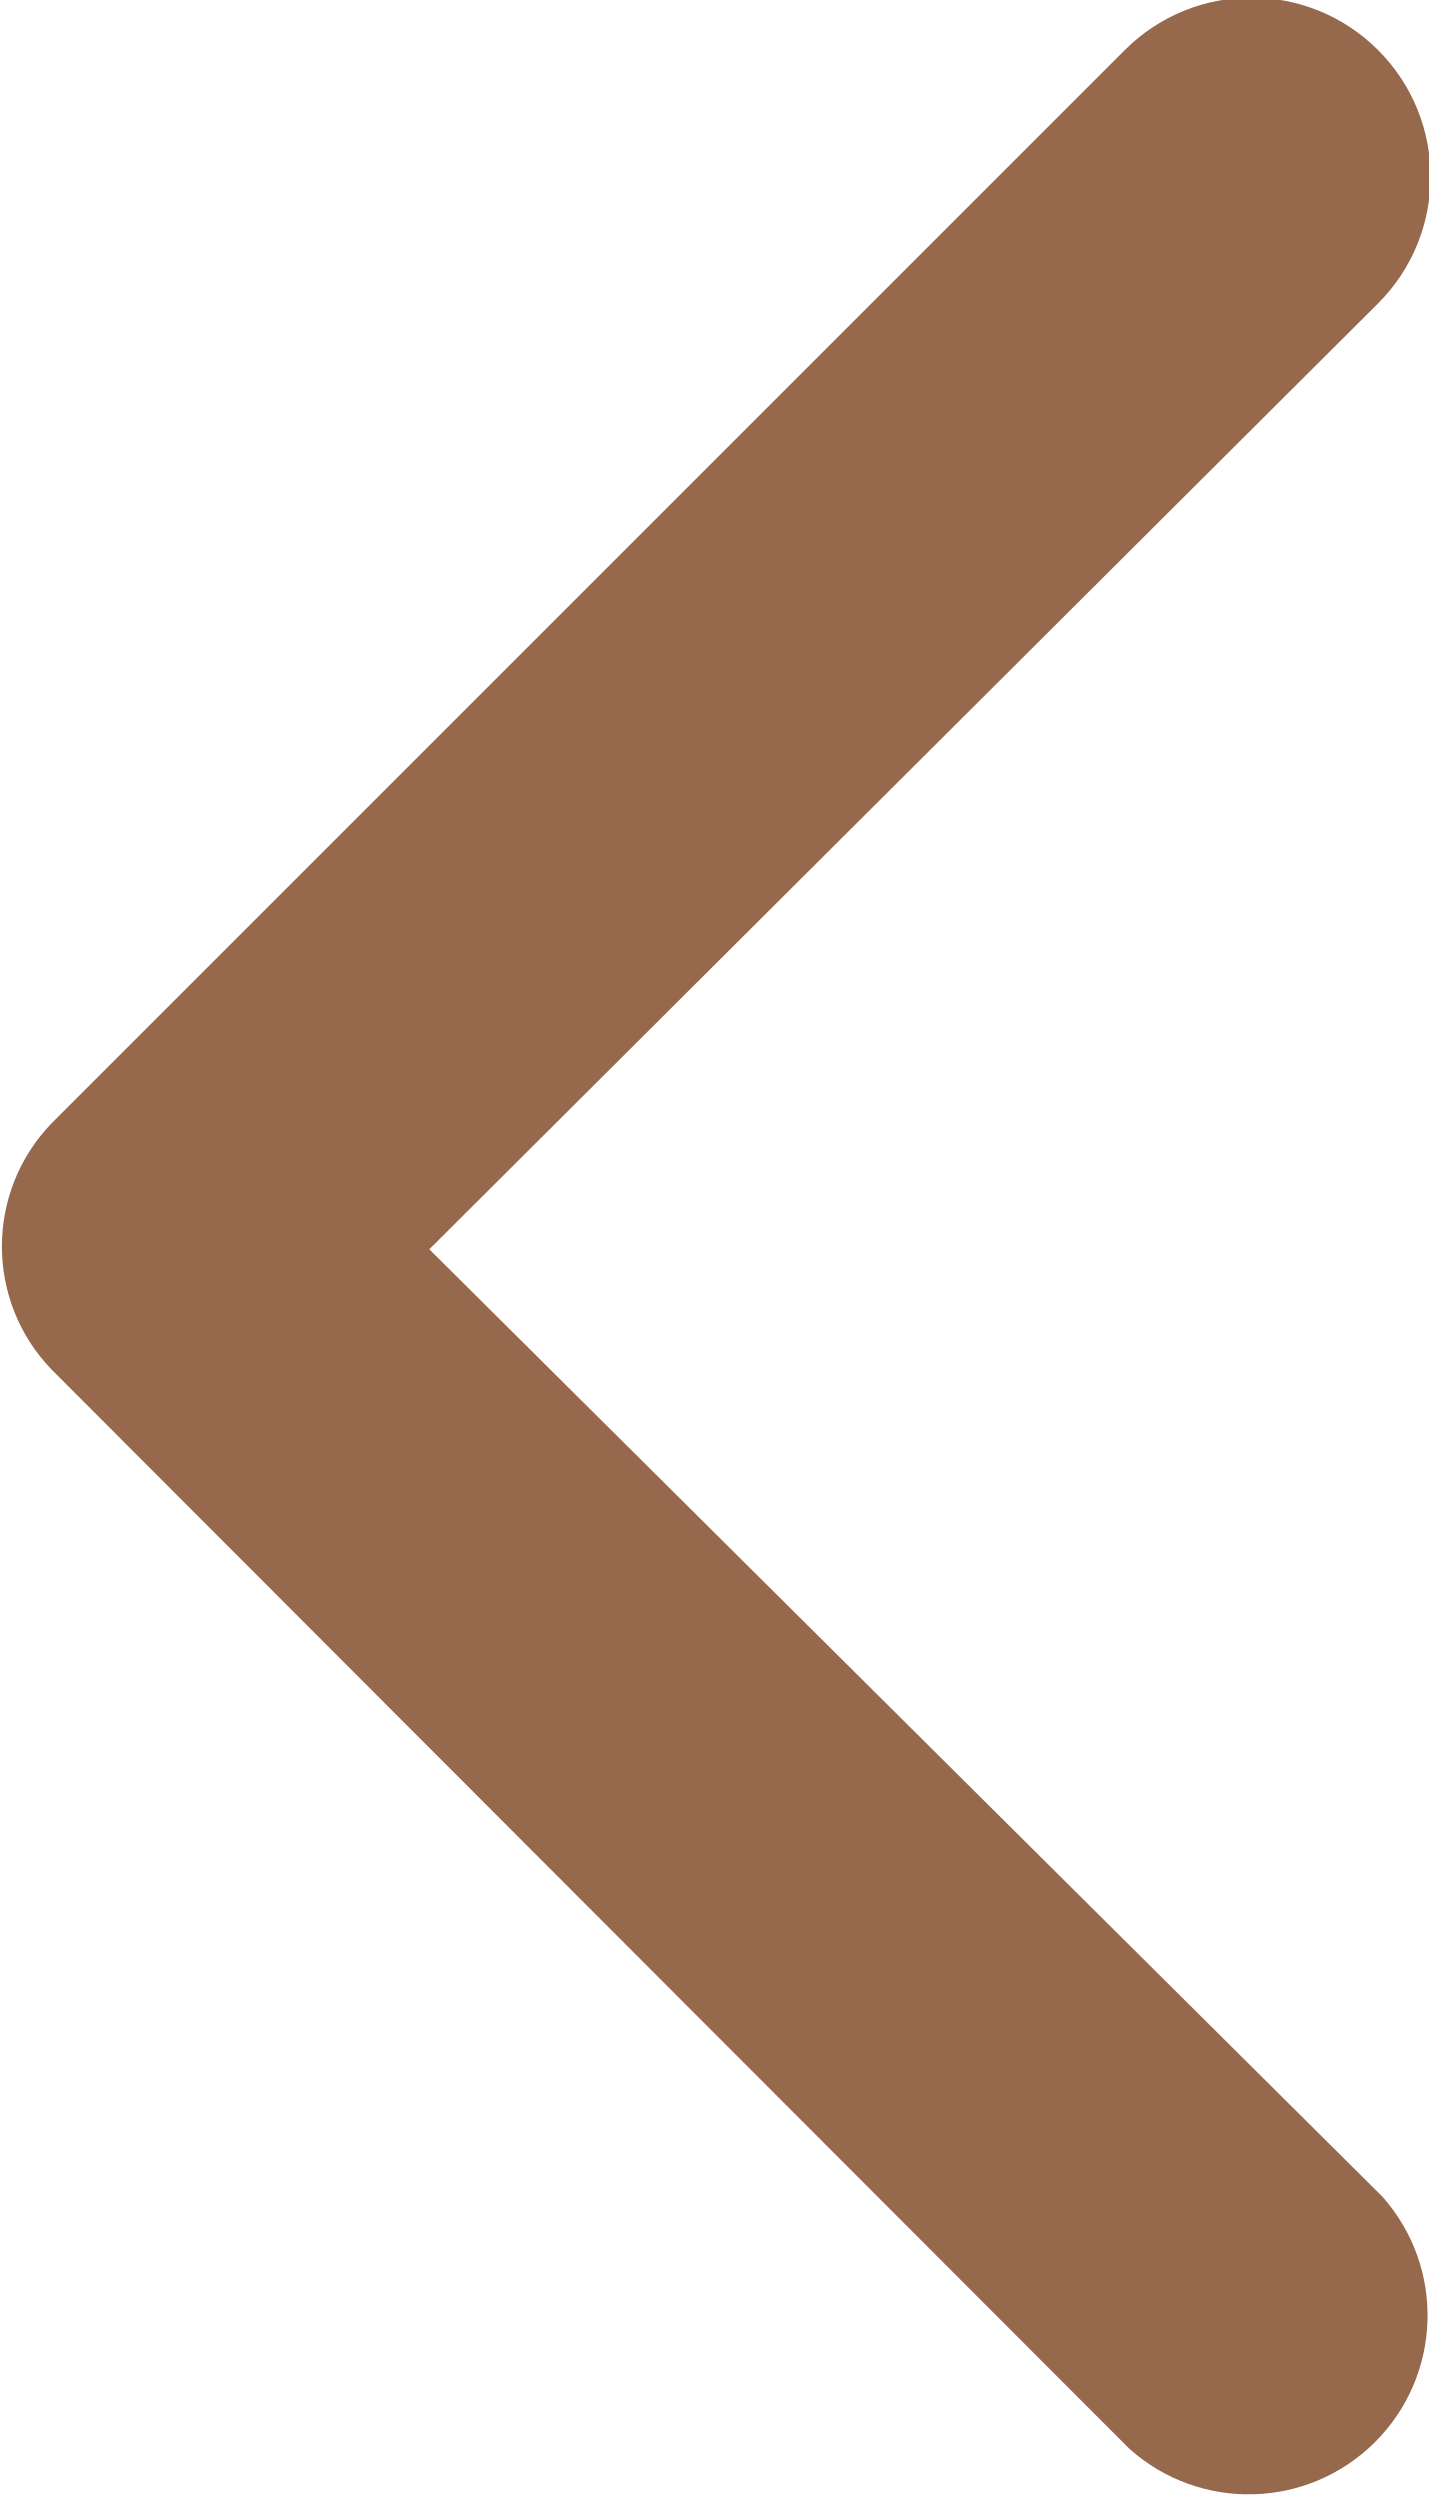
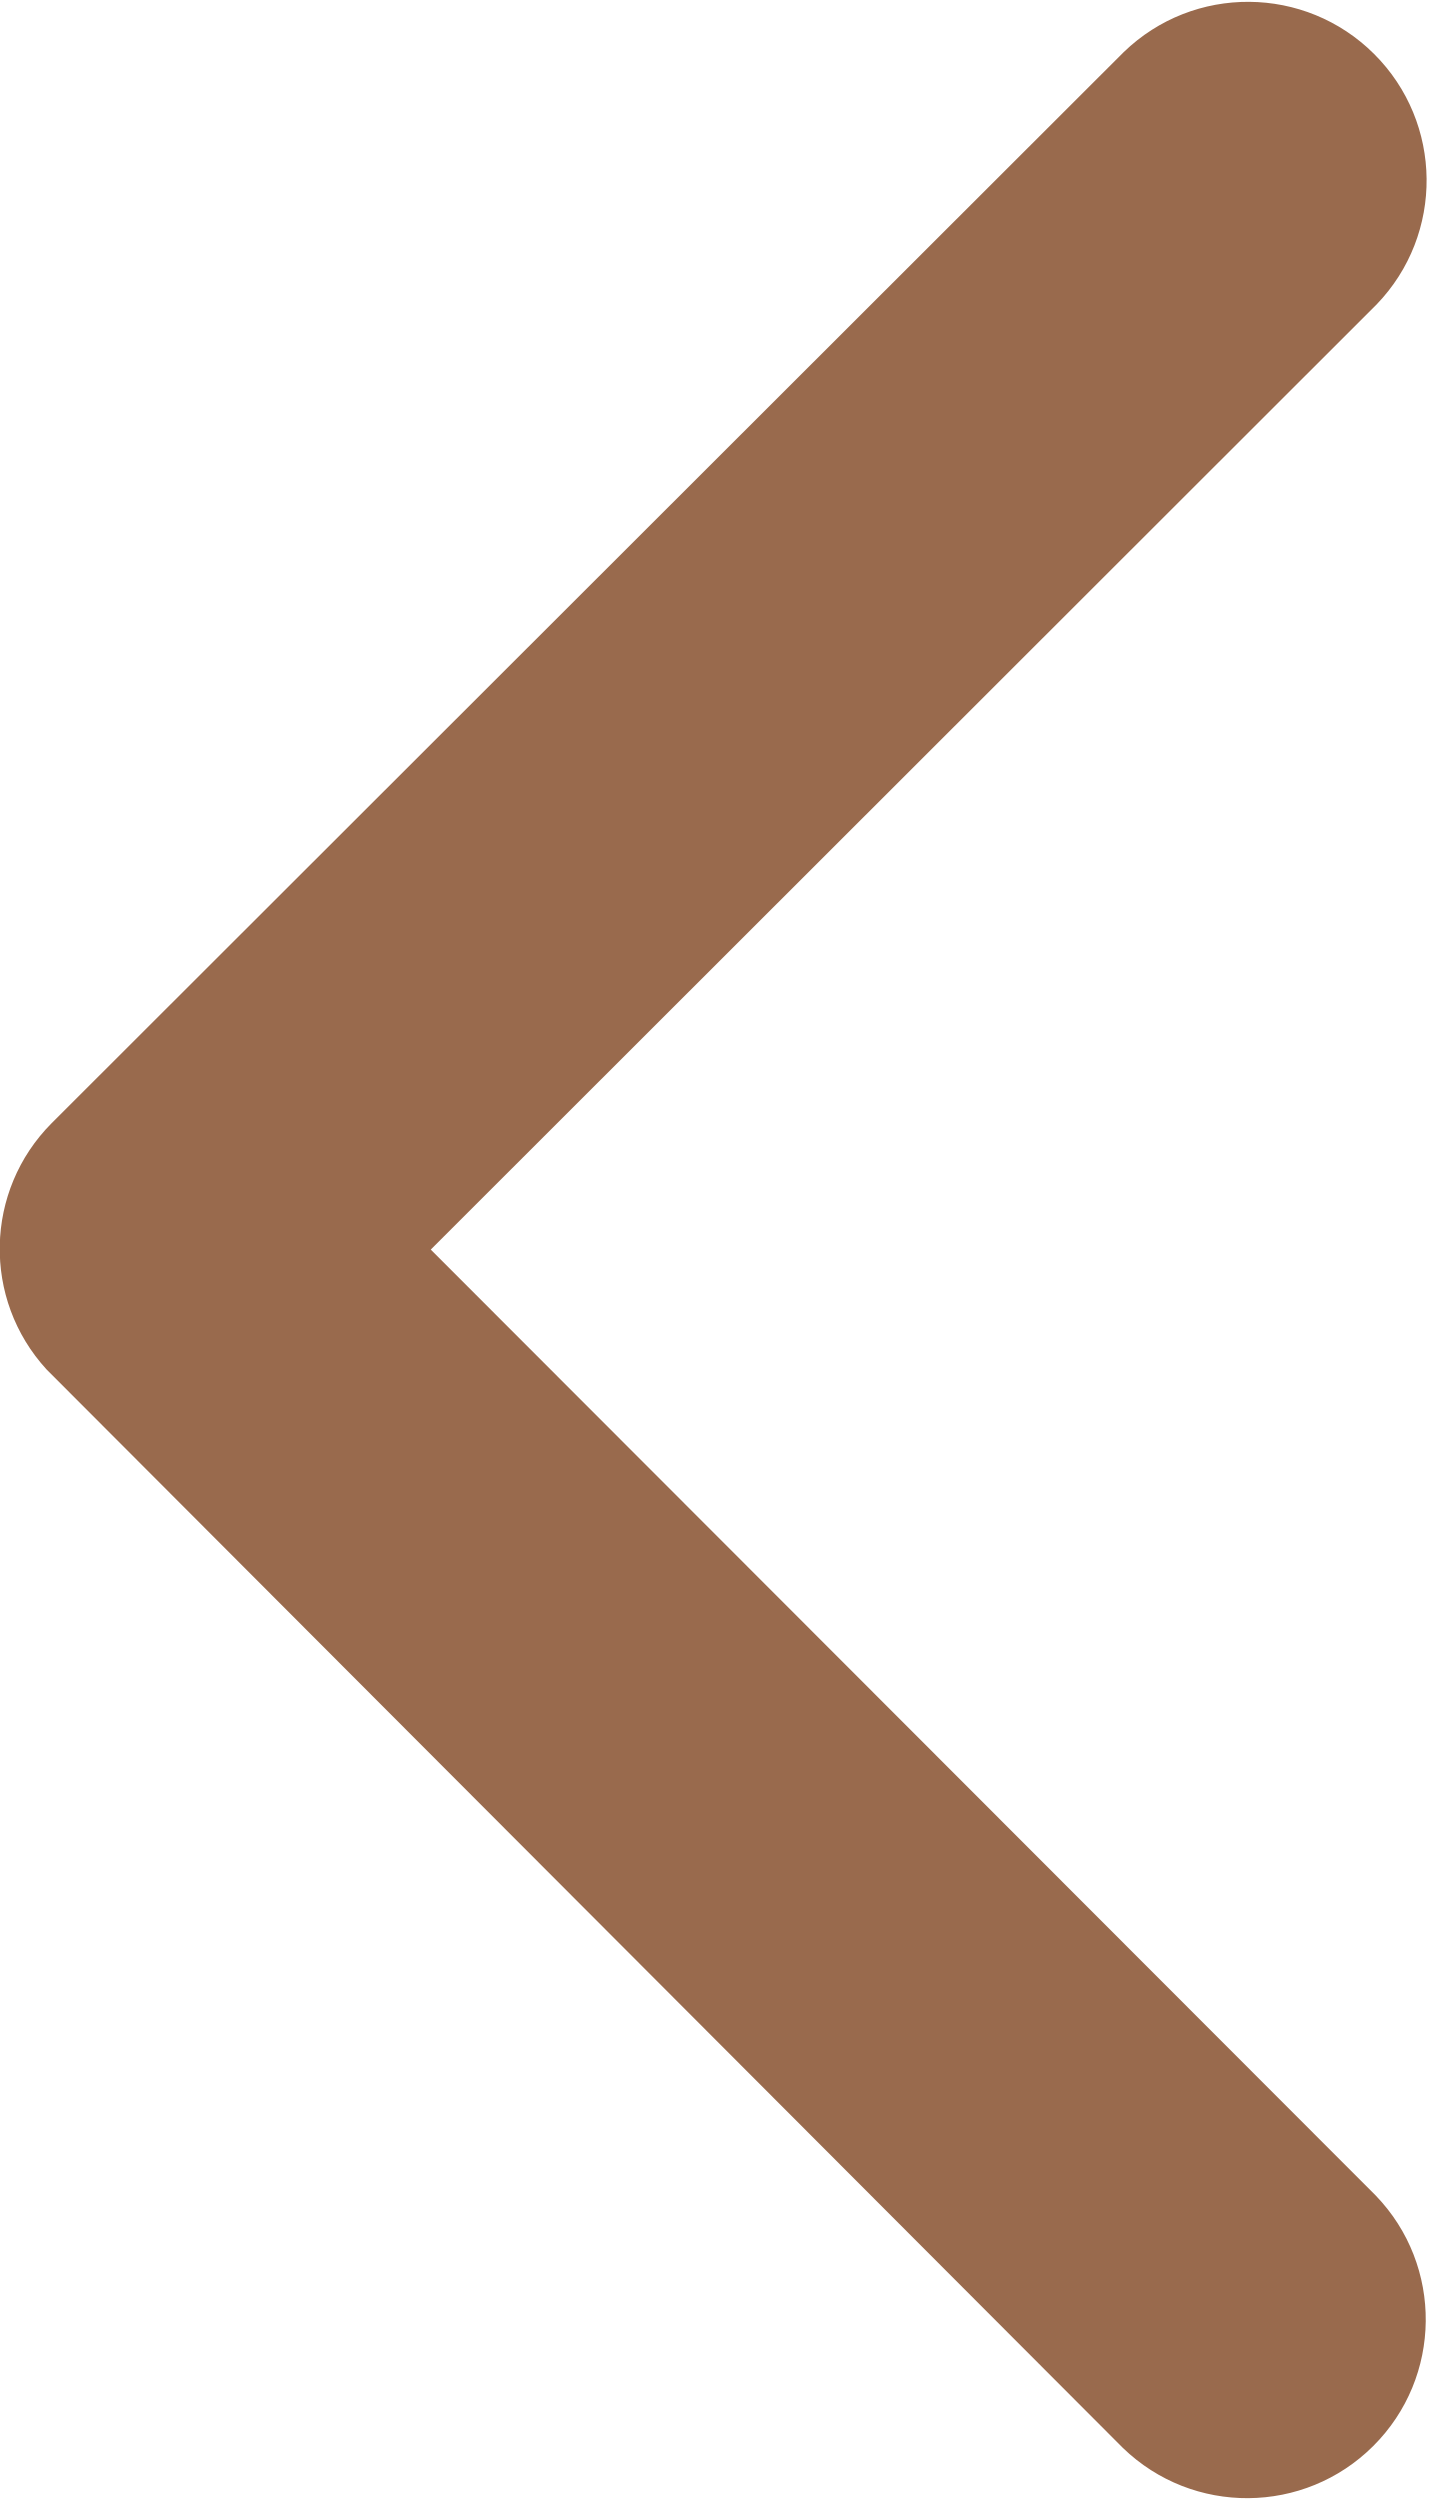
- <svg xmlns="http://www.w3.org/2000/svg" viewBox="0 0 9.98 17.47">
-   <g id="圖層_2" data-name="圖層 2">
-     <g id="圖層_1-2" data-name="圖層 1">
-       <path id="Icon_ionic-ios-arrow-back" data-name="Icon ionic-ios-arrow-back" d="M3,8.73,9.63,2.12A1.25,1.25,0,0,0,7.86.35L.36,7.85a1.24,1.24,0,0,0,0,1.72l7.53,7.54a1.25,1.25,0,0,0,1.77-1.76Z" style="fill:#96684c" />
-     </g>
-   </g>
+ <svg xmlns="http://www.w3.org/2000/svg" width="10" height="17.492" viewBox="0 0 10 17.492">
+   <path id="Icon_ionic-ios-arrow-back" data-name="Icon ionic-ios-arrow-back" d="M14.265,14.937l6.618-6.613a1.25,1.25,0,0,0-1.77-1.765l-7.5,7.493a1.248,1.248,0,0,0-.036,1.724l7.53,7.545a1.25,1.25,0,0,0,1.77-1.765Z" transform="translate(-11.251 -6.194)" fill="#996a4d" />
</svg>
